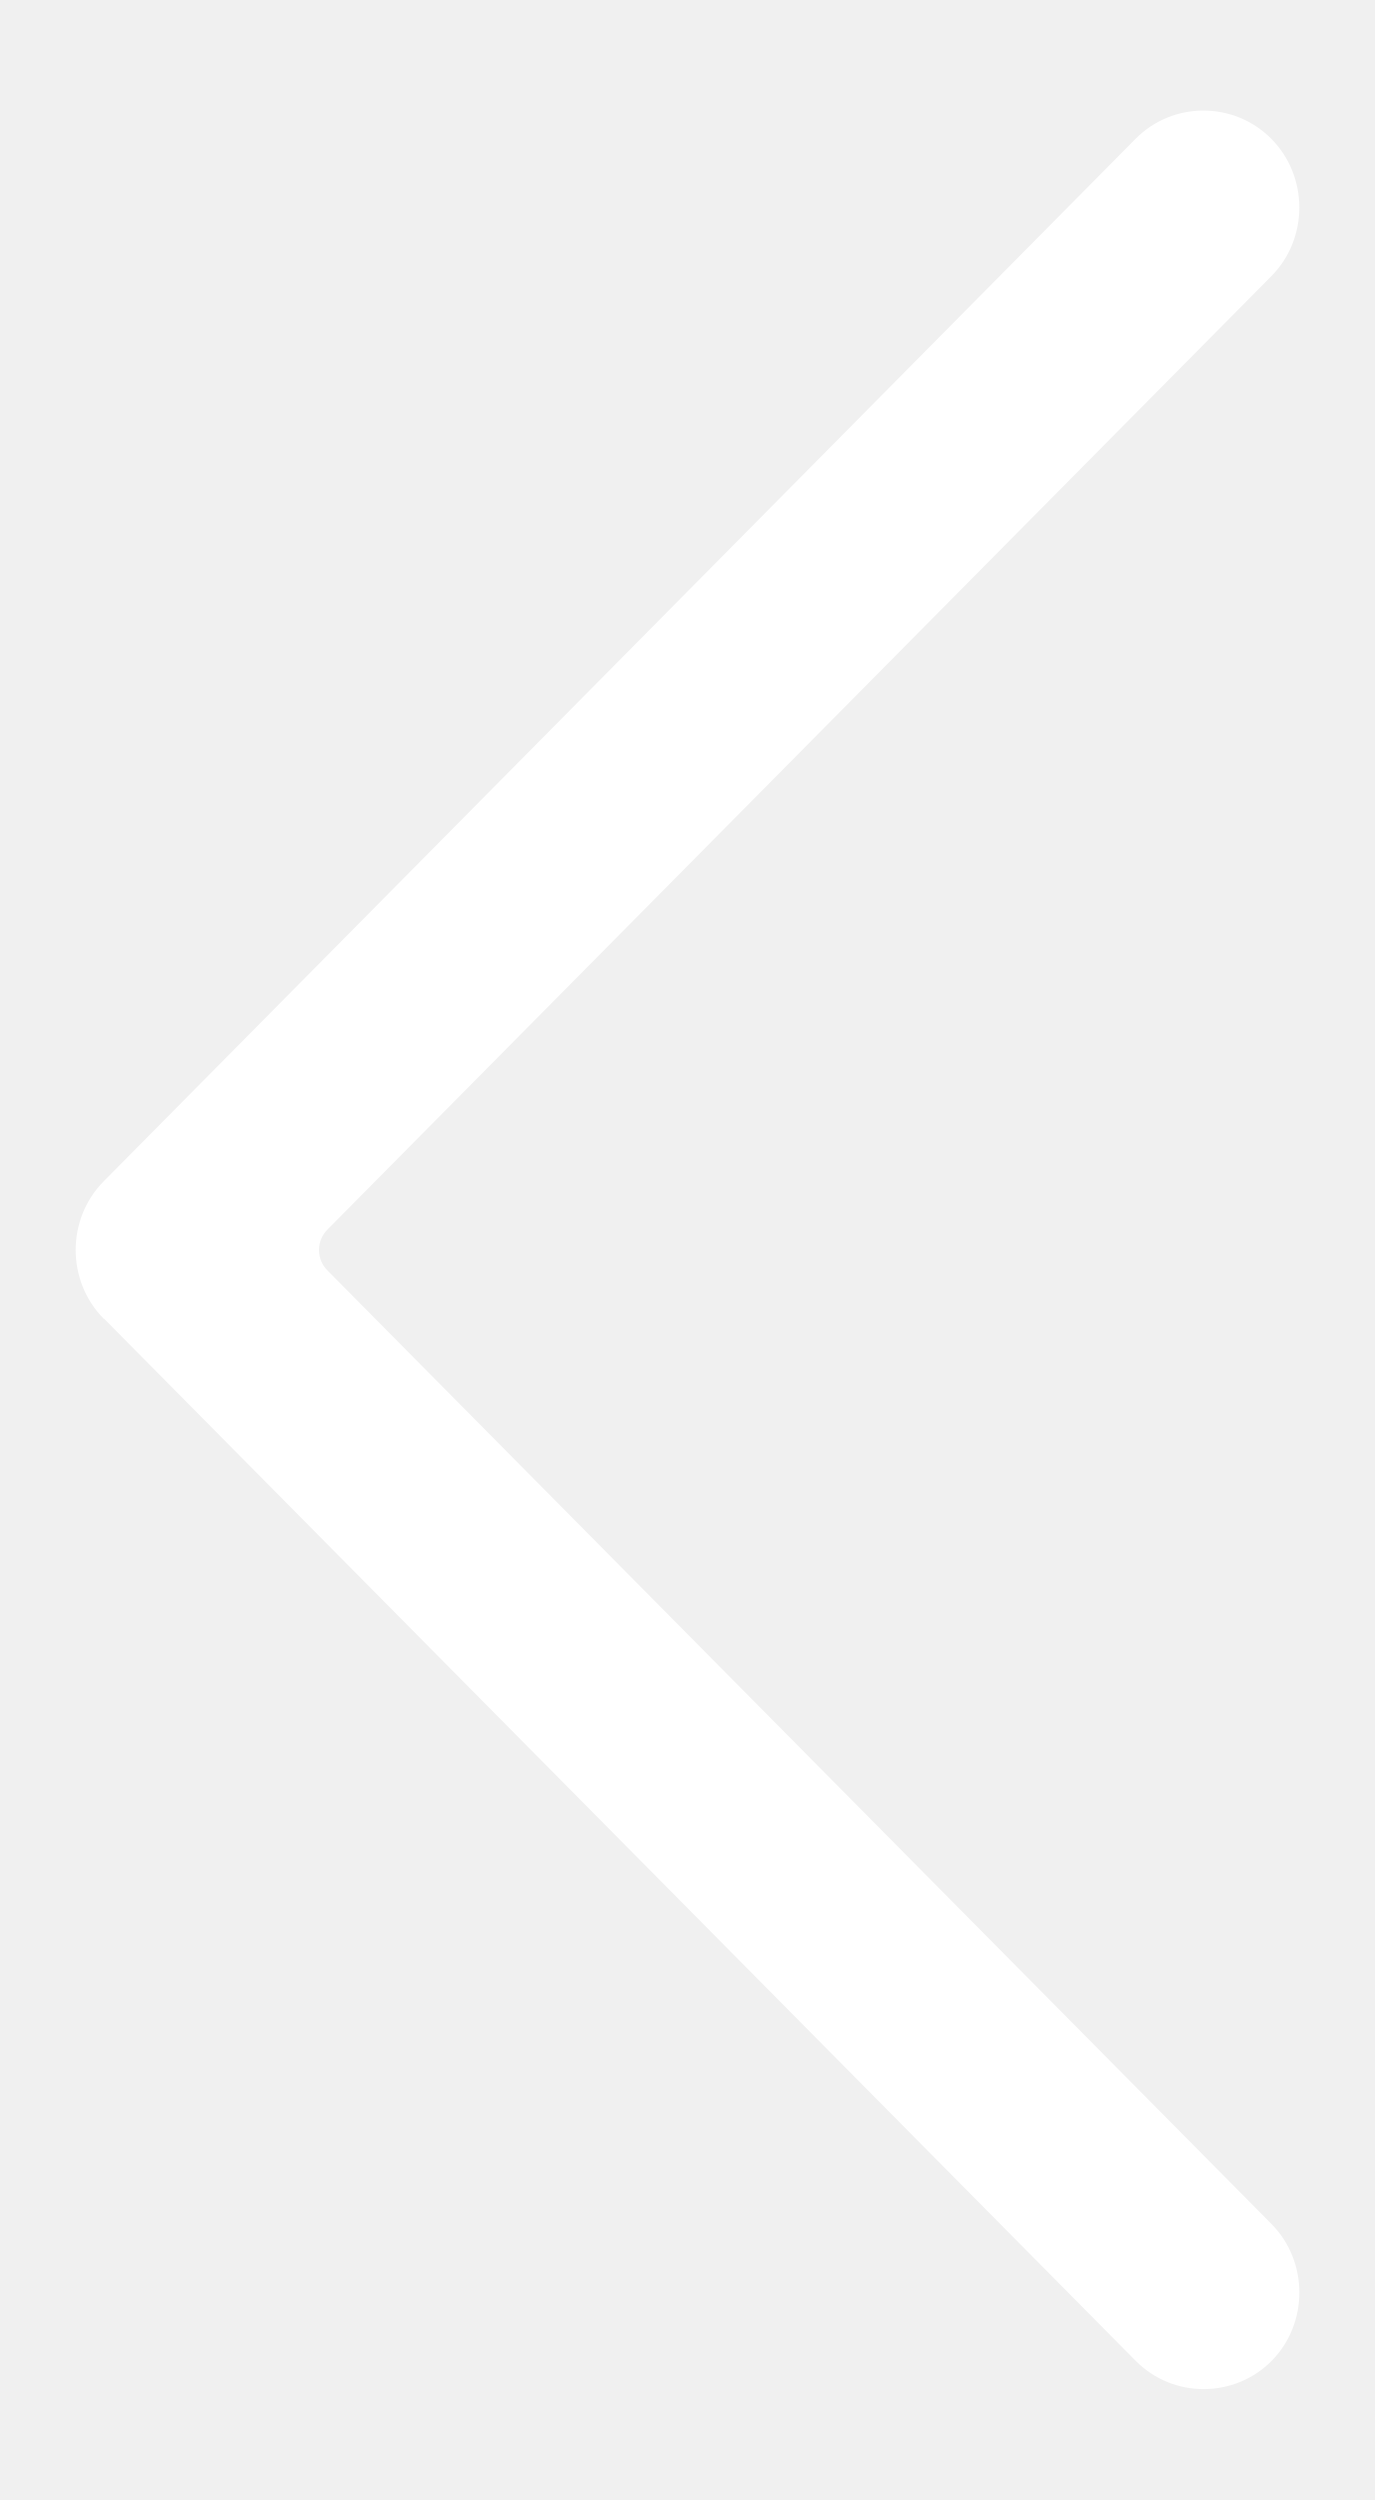
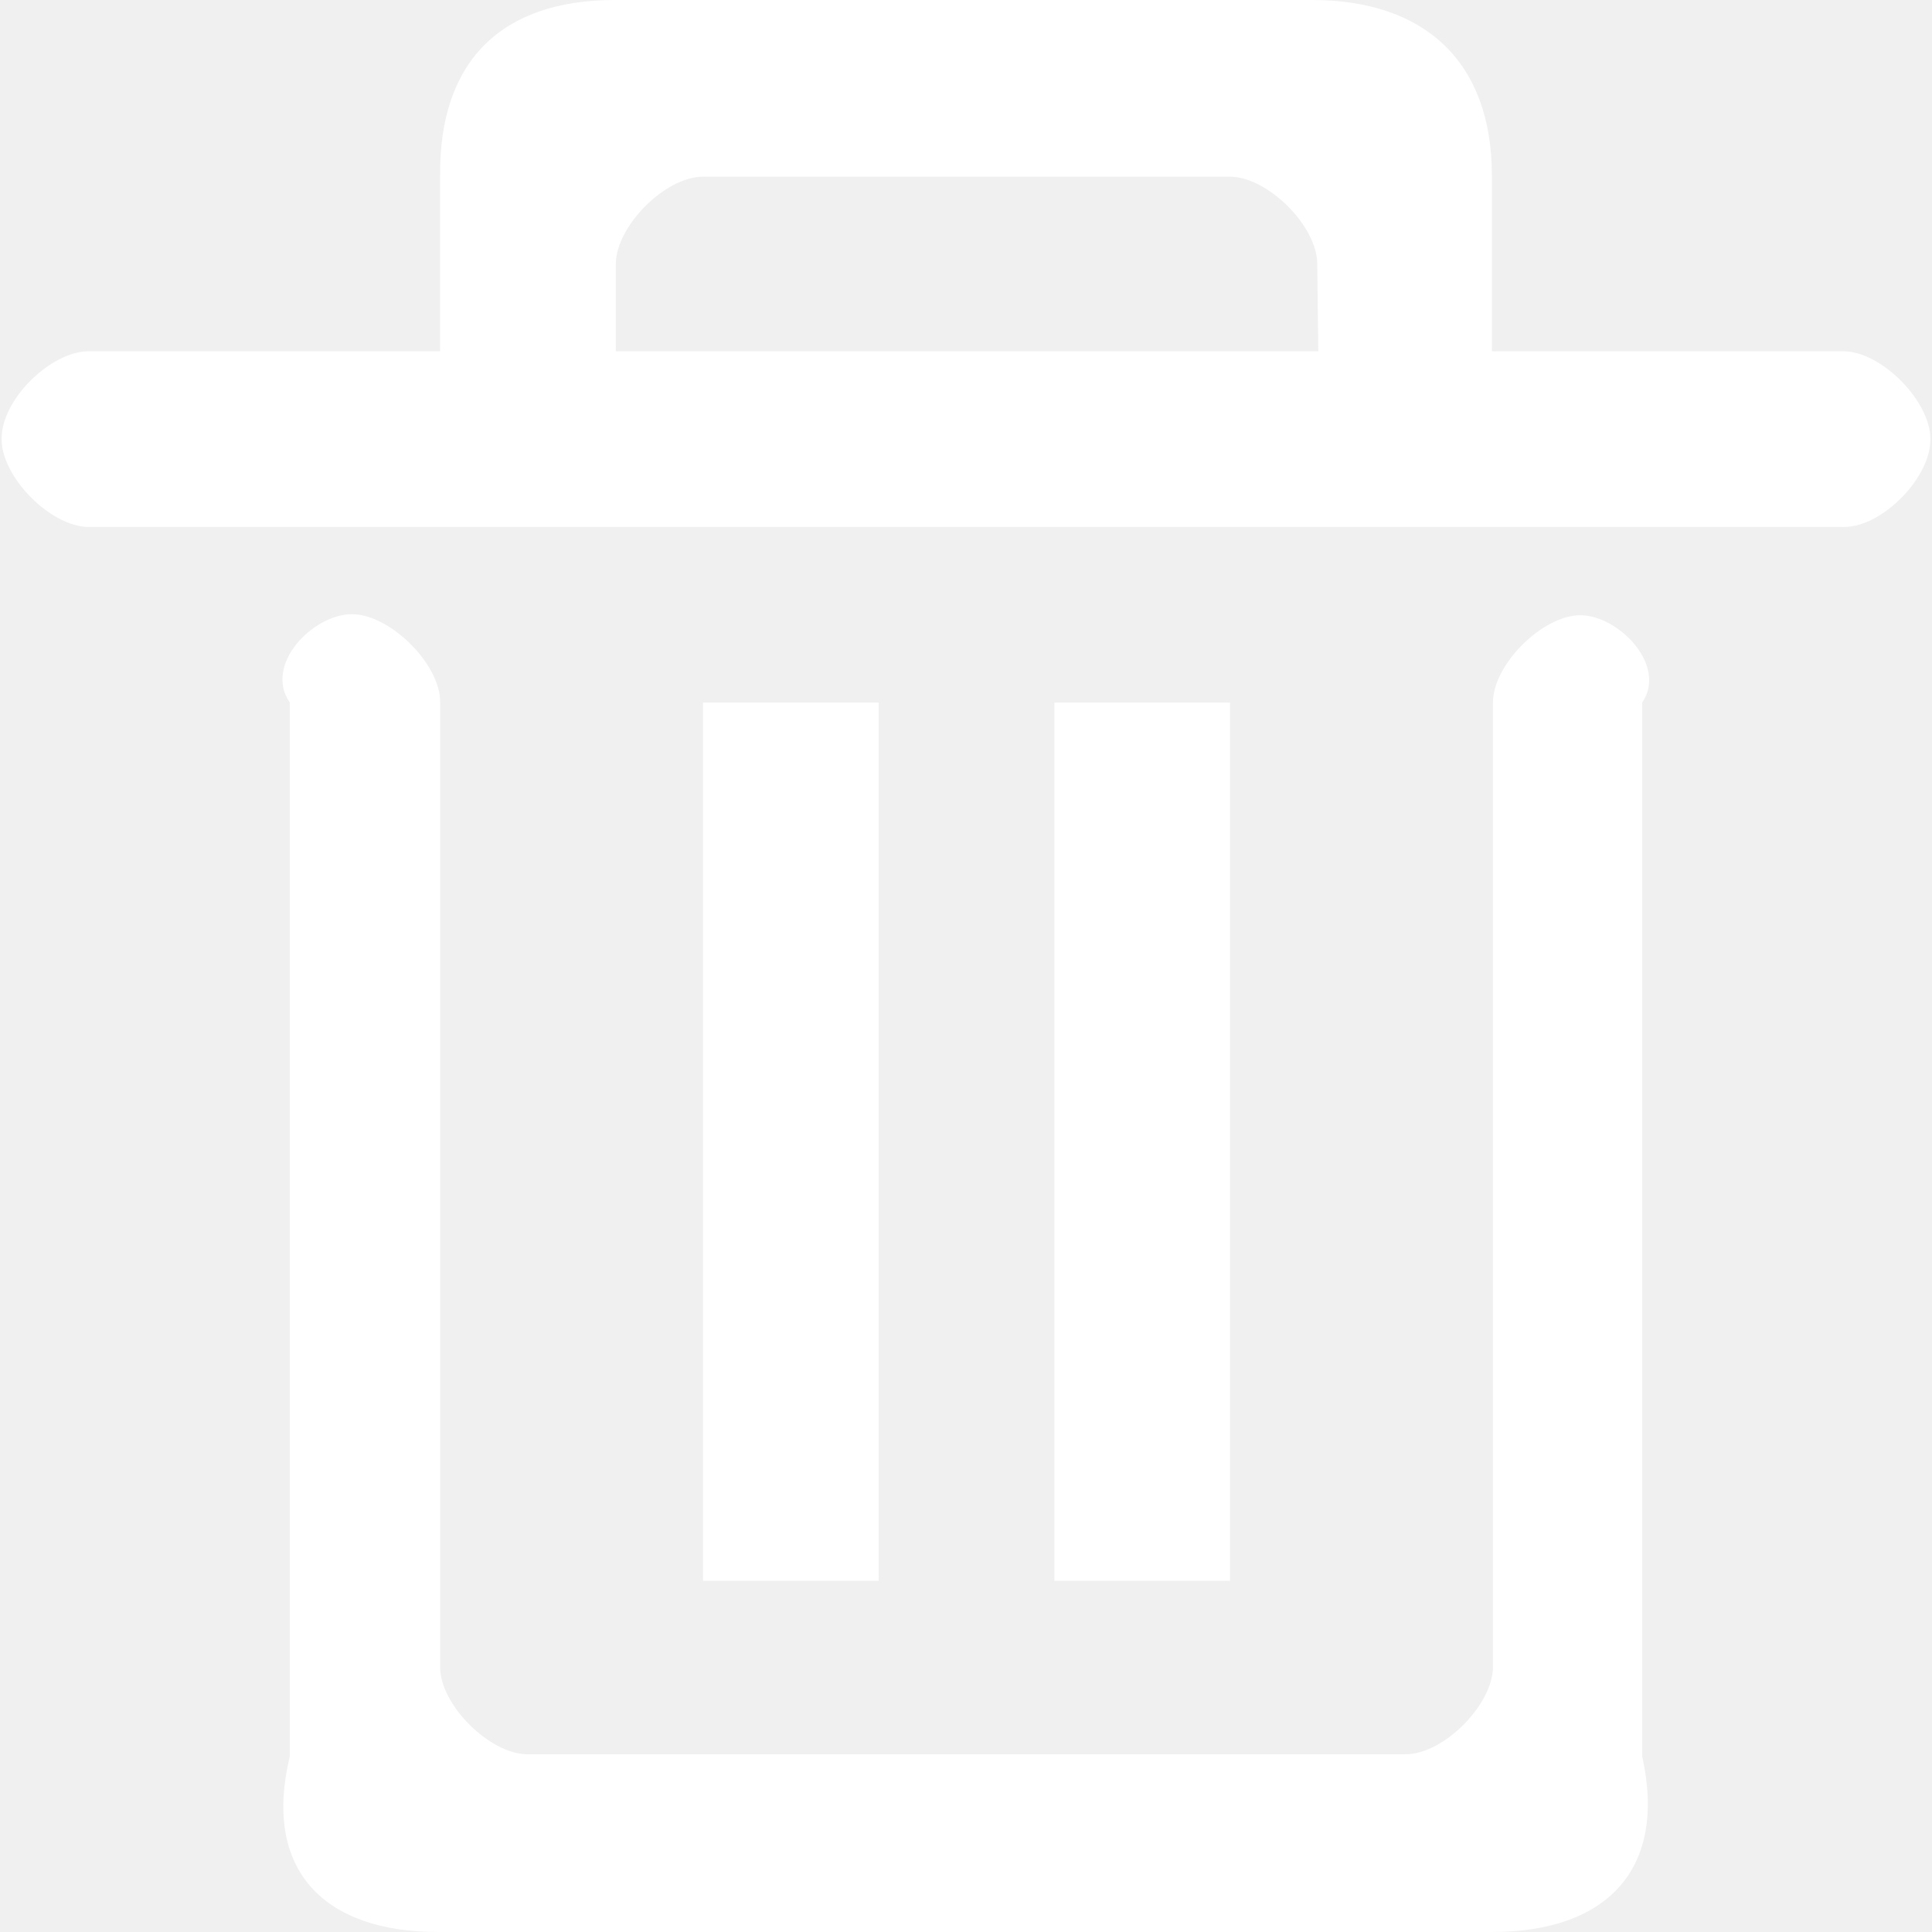
- <svg xmlns="http://www.w3.org/2000/svg" version="1.1" width="11px" height="20px">
-   <g transform="matrix(1 0 0 1 -113 -110 )">
-     <path d="M 10.173 18.887  C 10.469 18.587  10.469 18.092  10.171 17.791  L 2.619 10.163  C 2.578 10.122  2.552 10.065  2.552 10  C 2.552 9.935  2.578 9.878  2.621 9.835  L 10.171 2.209  C 10.469 1.908  10.469 1.413  10.171 1.111  C 9.872 0.809  9.382 0.809  9.084 1.111  L 0.829 9.451  C 0.531 9.753  0.531 10.247  0.829 10.549  C 0.831 10.551  0.831 10.551  0.834 10.551  L 9.086 18.887  C 9.384 19.188  9.874 19.188  10.173 18.887  Z " fill-rule="nonzero" fill="#ffffff" stroke="none" transform="matrix(1 0 0 1 113 110 )" />
+ <svg xmlns="http://www.w3.org/2000/svg" version="1.1" width="20px" height="20px">
+   <g transform="matrix(1 0 0 1 -533 -110 )">
+     <path d="M 19.091 5.455  L 0.92 5.455  C 0.523 5.455  0.017 4.937  0.017 4.551  C 0.006 4.143  0.523 3.636  0.92 3.636  L 4.556 3.636  L 4.556 1.818  C 4.545 0.639  5.185 0  6.364 0  L 13.581 0  C 14.749 0  15.444 0.639  15.444 1.818  L 15.444 3.636  L 19.08 3.636  C 19.477 3.636  19.983 4.154  19.983 4.54  C 19.994 4.937  19.488 5.455  19.091 5.455  Z M 13.636 2.733  C 13.636 2.336  13.118 1.829  12.733 1.829  L 7.278 1.829  C 6.882 1.829  6.375 2.347  6.375 2.733  L 6.375 3.636  L 13.647 3.636  L 13.636 2.733  Z M 9.096 7.273  L 9.096 16.364  L 7.278 16.364  L 7.278 7.273  L 9.096 7.273  Z M 12.733 7.273  L 12.733 16.364  L 10.915 16.364  L 10.915 7.273  L 12.733 7.273  Z M 3.642 6.358  C 4.039 6.358  4.556 6.876  4.556 7.262  L 4.556 17.256  C 4.556 17.653  5.074 18.16  5.46 18.16  L 14.551 18.16  C 14.948 18.16  15.455 17.642  15.455 17.256  L 15.455 7.273  C 15.455 6.876  15.972 6.369  16.358 6.369  C 16.755 6.369  17.262 6.887  17 7.273  L 17 18.182  C 17.262 19.361  16.623 20  15.444 20  L 4.534 20  C 3.355 20  2.716 19.361  3 18.182  L 3 7.273  C 2.727 6.876  3.245 6.358  3.642 6.358  Z " fill-rule="nonzero" fill="#ffffff" stroke="none" transform="matrix(1 0 0 1 533 110 )" />
  </g>
</svg>
